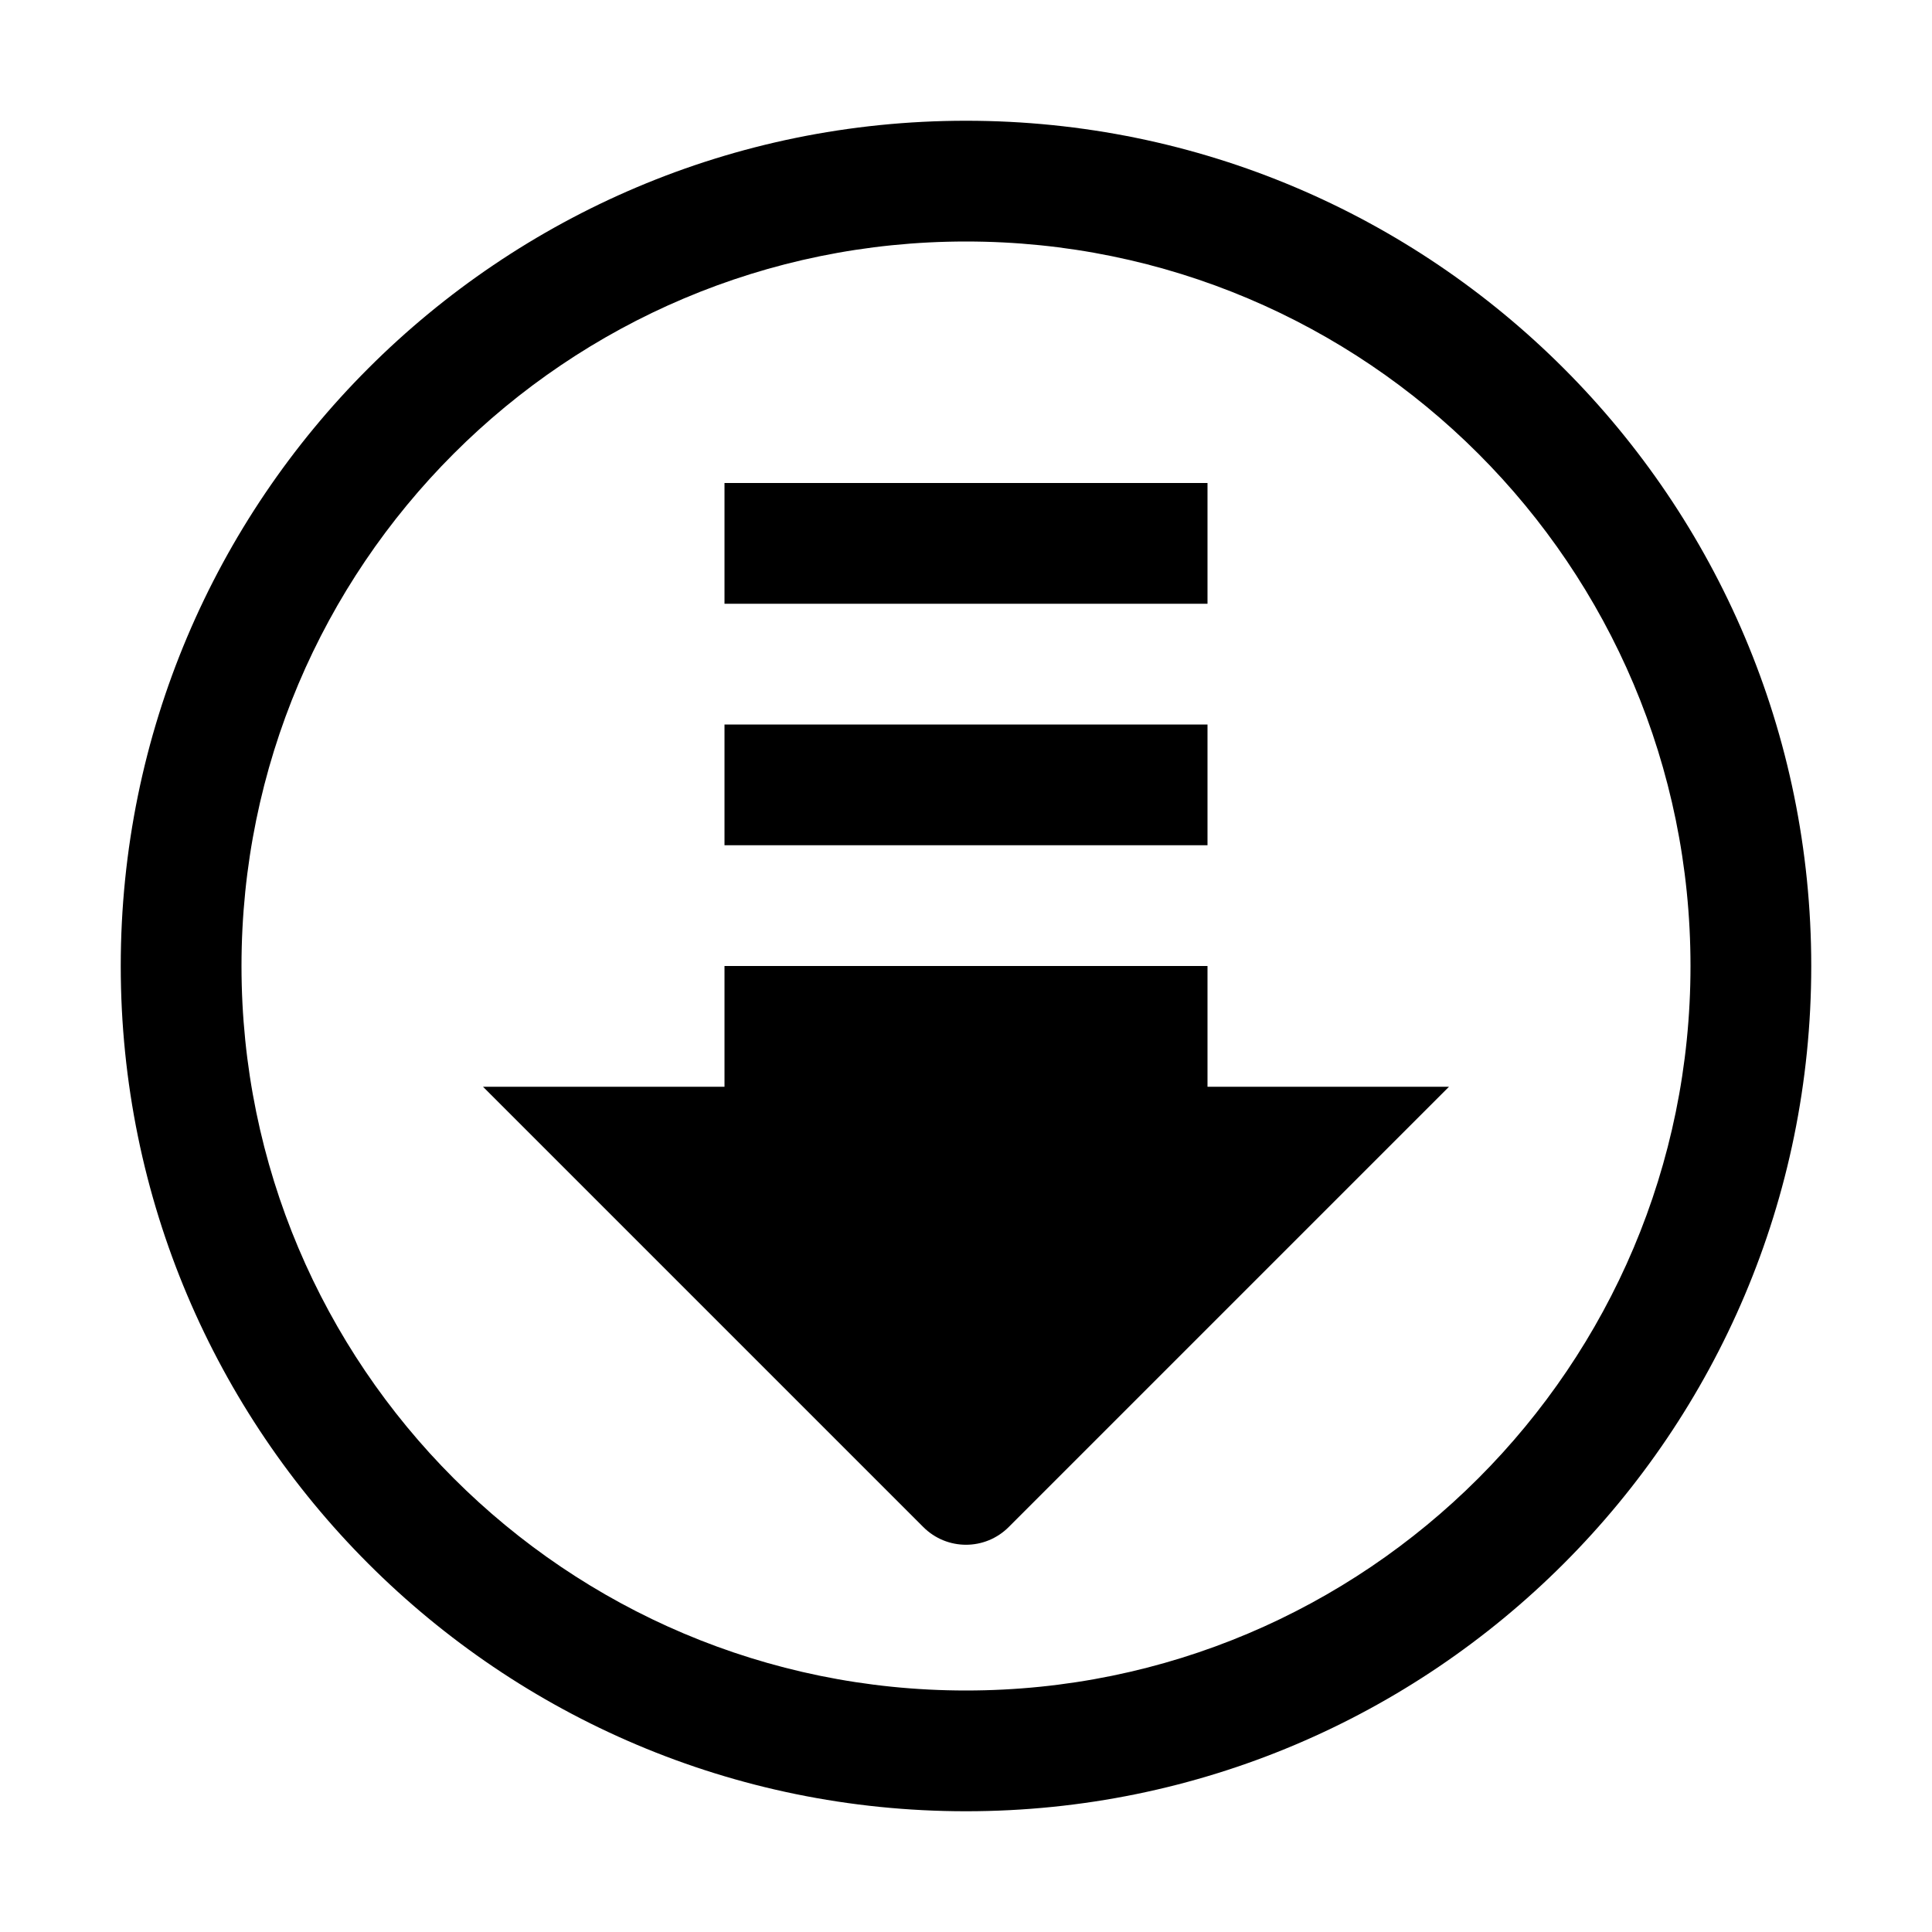
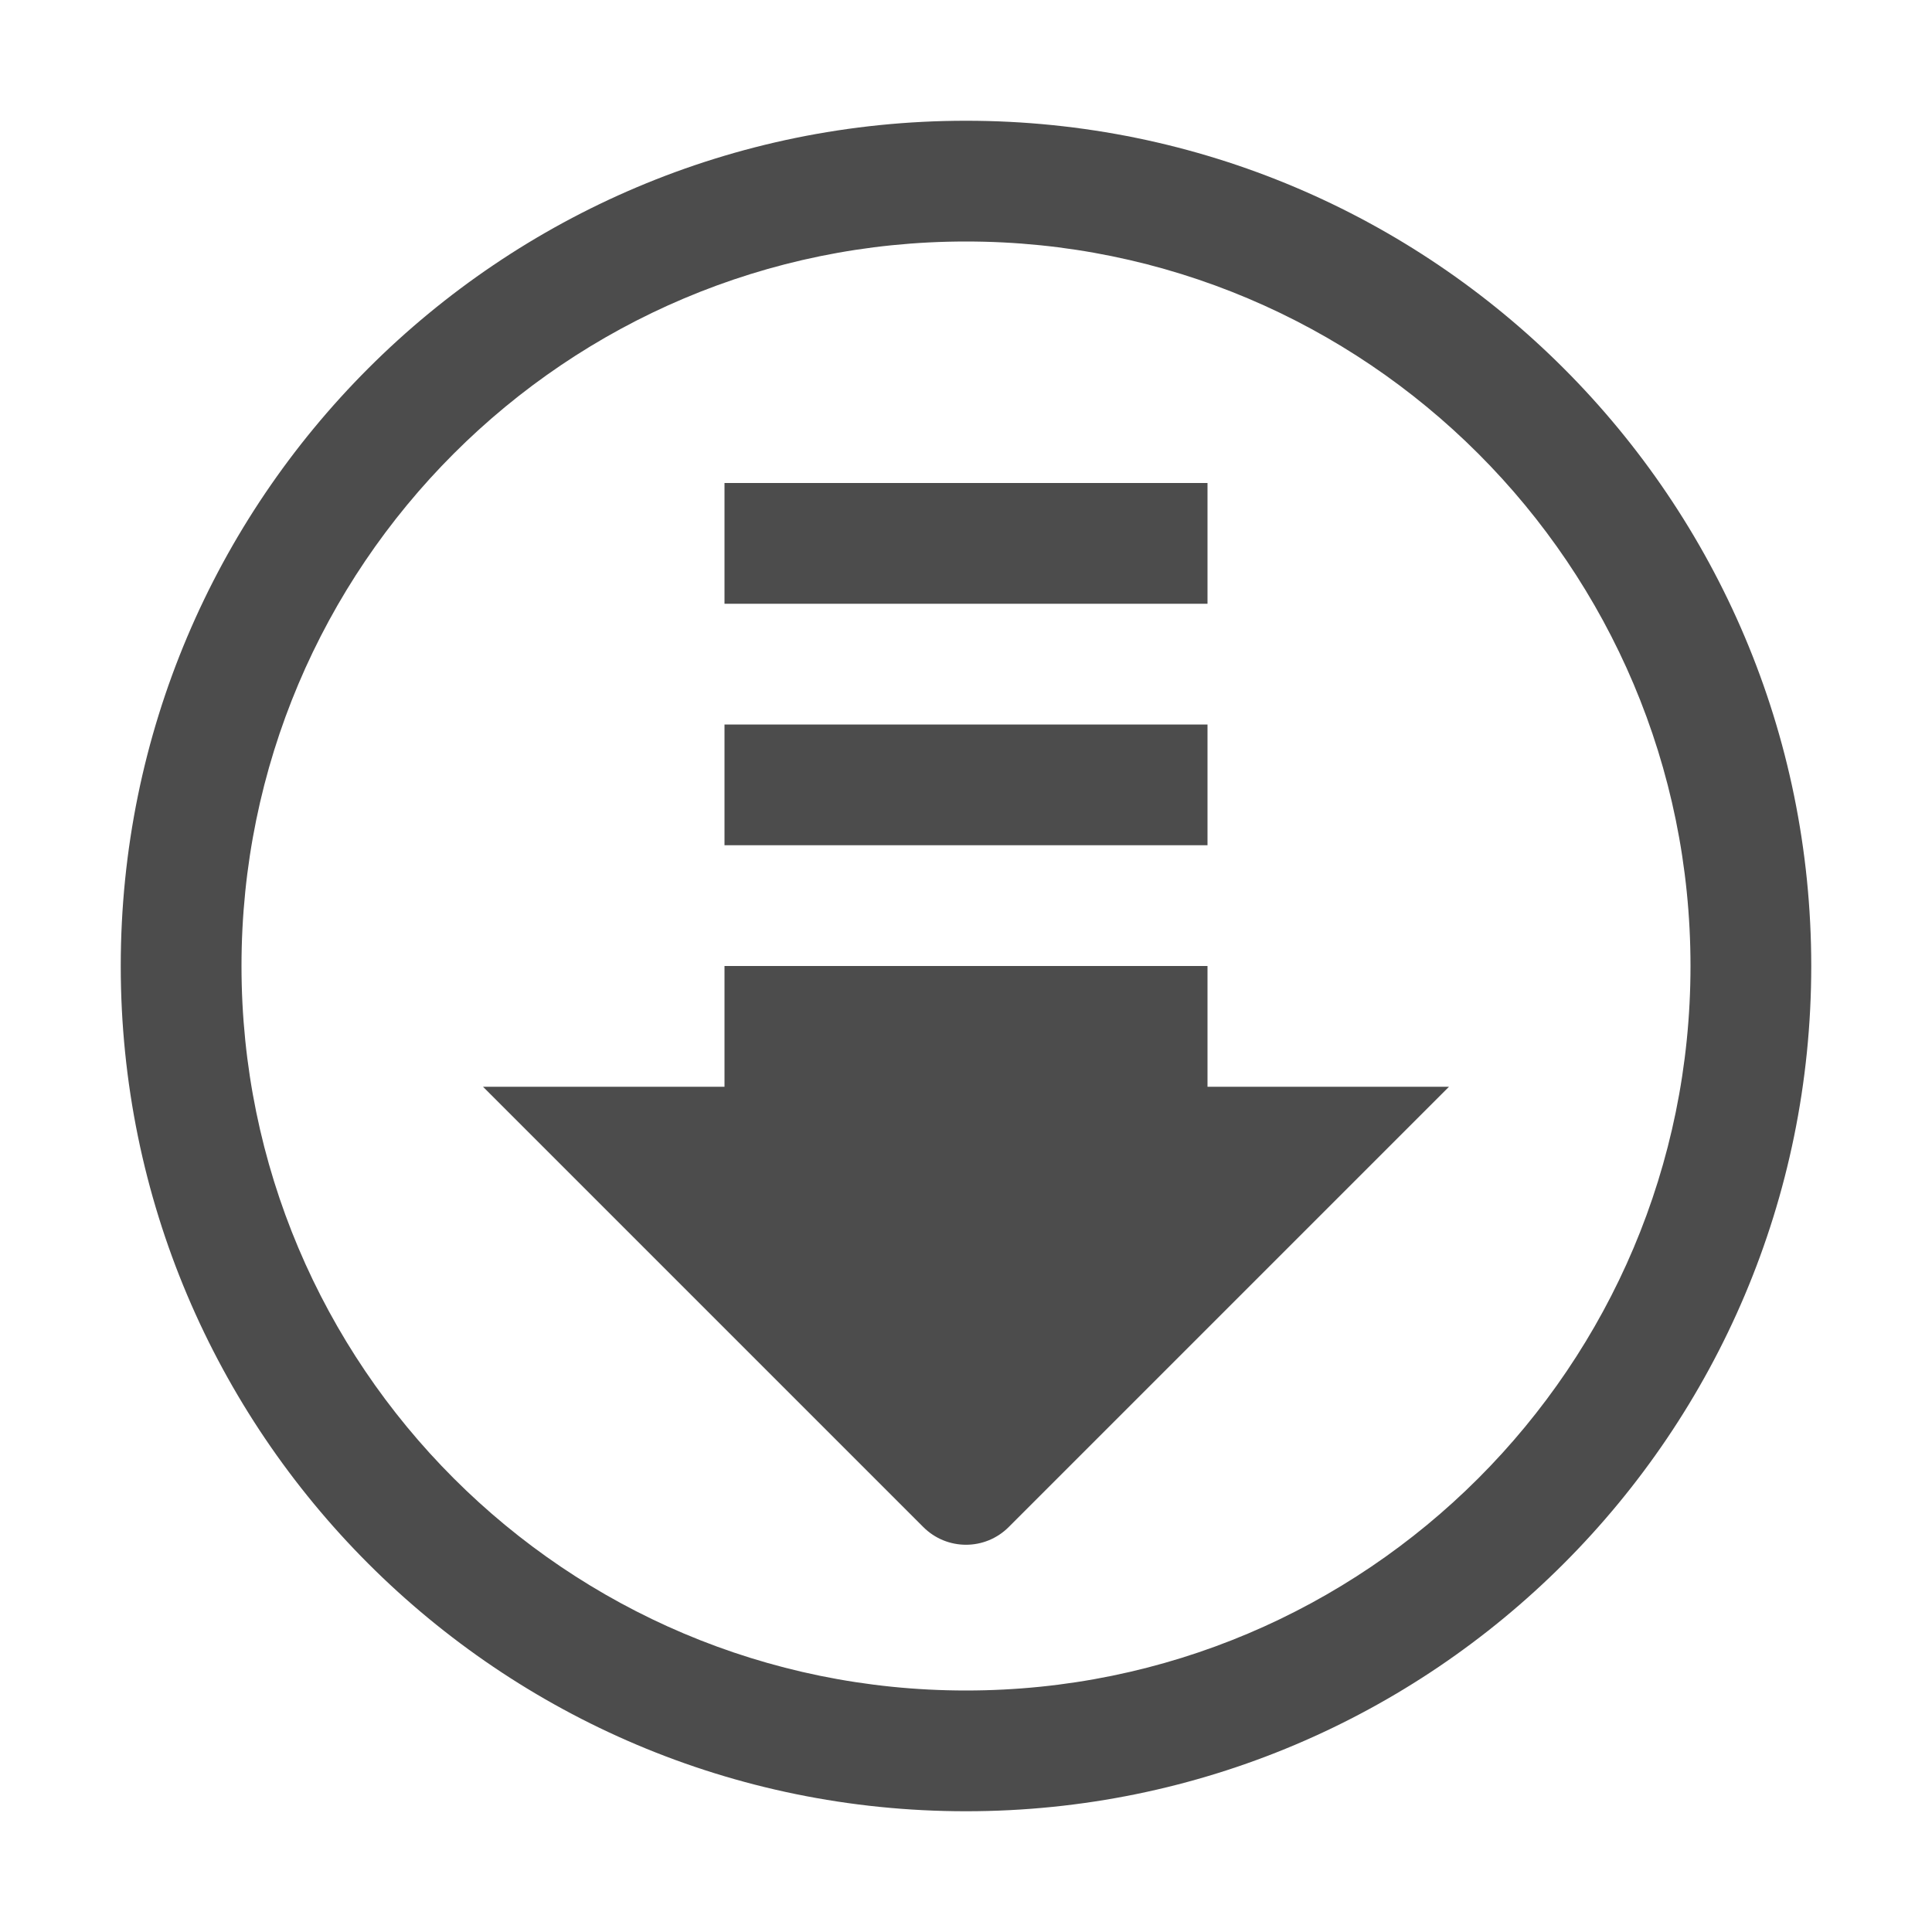
- <svg xmlns="http://www.w3.org/2000/svg" width="16px" height="16px" viewBox="0 0 16 16" version="1.1">
-   <g id="places/16/folder-downloads-symbolic" stroke="none" stroke-width="1" fill="none" fill-rule="evenodd">
-     <path d="M8,1 C11.866,1 15,4.134 15,8 C15,11.866 11.866,15 8,15 C4.134,15 1,11.866 1,8 C1,4.134 4.134,1 8,1 Z M8,2 C4.686,2 2,4.686 2,8 C2,11.314 4.686,14 8,14 C11.314,14 14,11.314 14,8 C14,4.686 11.314,2 8,2 Z M10,8 L10,9 L12,9 L8.354,12.646 C8.158,12.842 7.842,12.842 7.646,12.646 L4,9 L6,9 L6,8 L10,8 Z M10,6 L10,7 L6,7 L6,6 L10,6 Z M10,4 L10,5 L6,5 L6,4 L10,4 Z" id="形状结合" fill="#000000" fill-rule="nonzero" />
-   </g>
+ <svg xmlns="http://www.w3.org/2000/svg" width="16" height="16" viewBox="0 0 16 16">
+   <defs>
+     <style id="current-color-scheme" type="text/css">
+    .ColorScheme-Text { color:rgba(0, 0, 0, 0.7); } .ColorScheme-Highlight { color:#ffffff; }
+   </style>
+   </defs>
+   <path style="fill:currentColor" class="ColorScheme-Text" d="M8,1 C11.866,1 15,4.134 15,8 C15,11.866 11.866,15 8,15 C4.134,15 1,11.866 1,8 C1,4.134 4.134,1 8,1 Z M8,2 C4.686,2 2,4.686 2,8 C2,11.314 4.686,14 8,14 C11.314,14 14,11.314 14,8 C14,4.686 11.314,2 8,2 Z M10,8 L10,9 L12,9 L8.354,12.646 C8.158,12.842 7.842,12.842 7.646,12.646 L4,9 L6,9 L6,8 L10,8 Z M10,6 L10,7 L6,7 L6,6 L10,6 Z M10,4 L10,5 L6,5 L6,4 L10,4 Z" id="形状" fill="#000000" fill-rule="nonzero" />
</svg>
